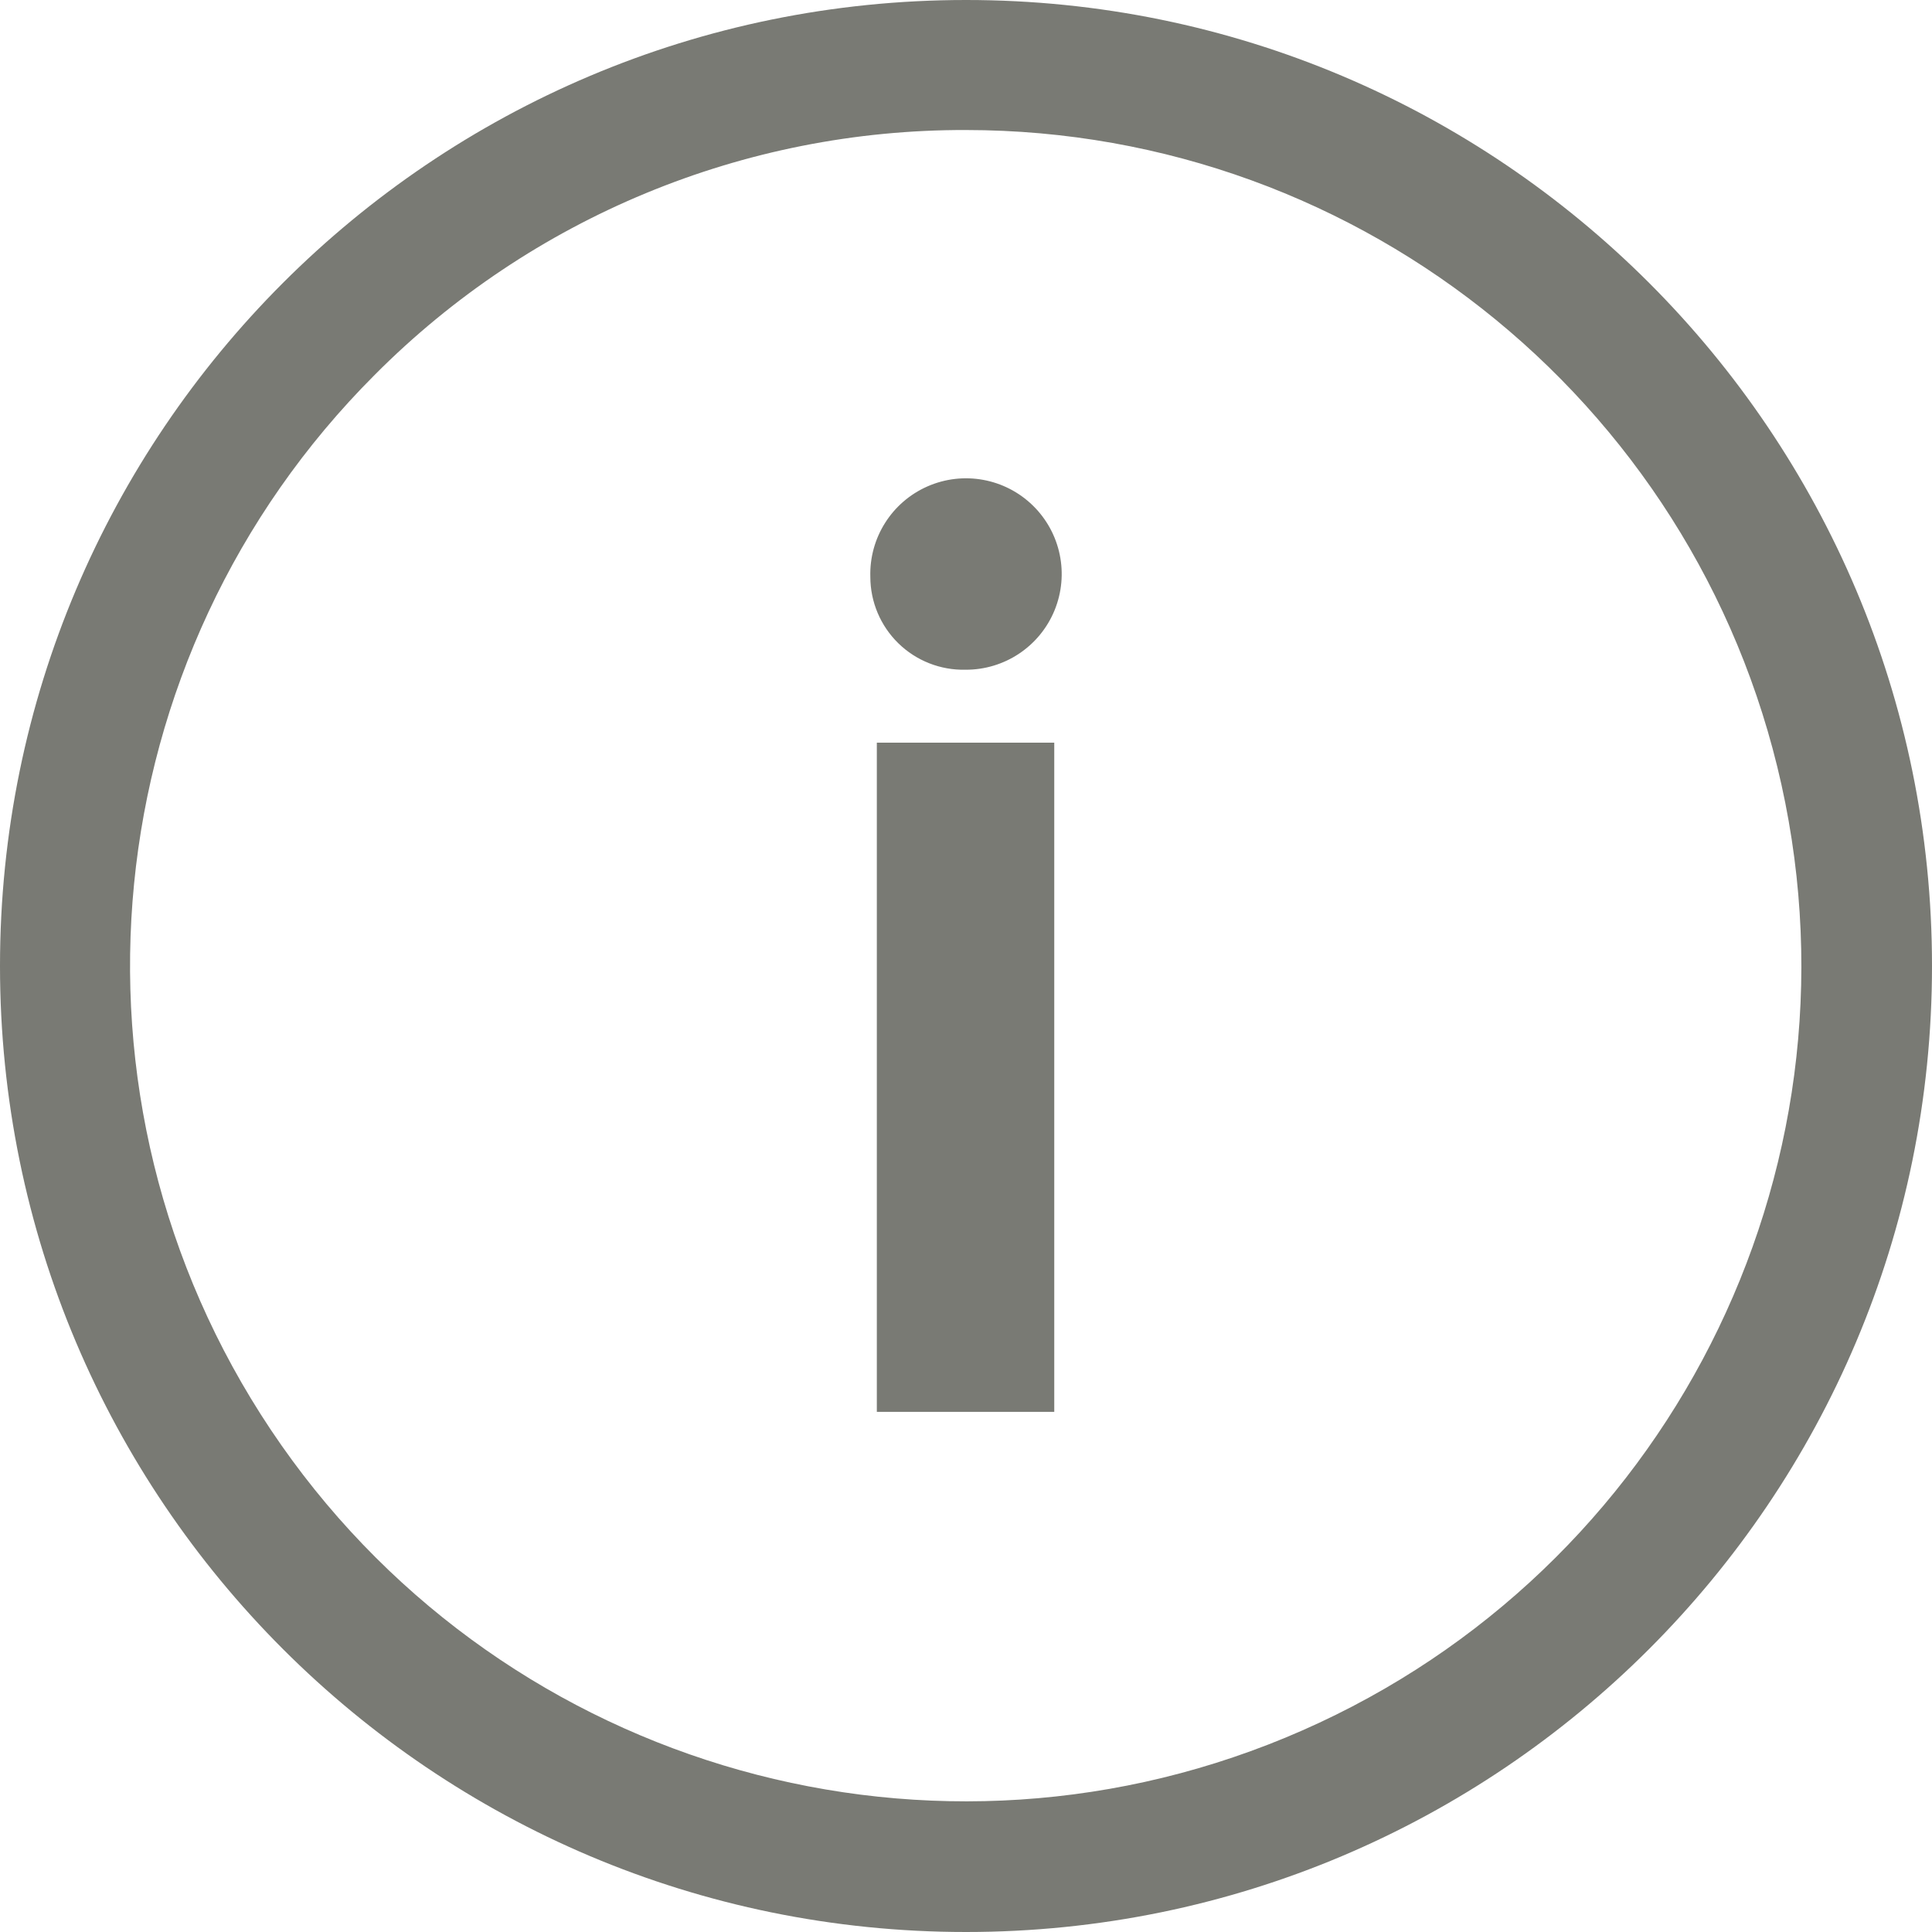
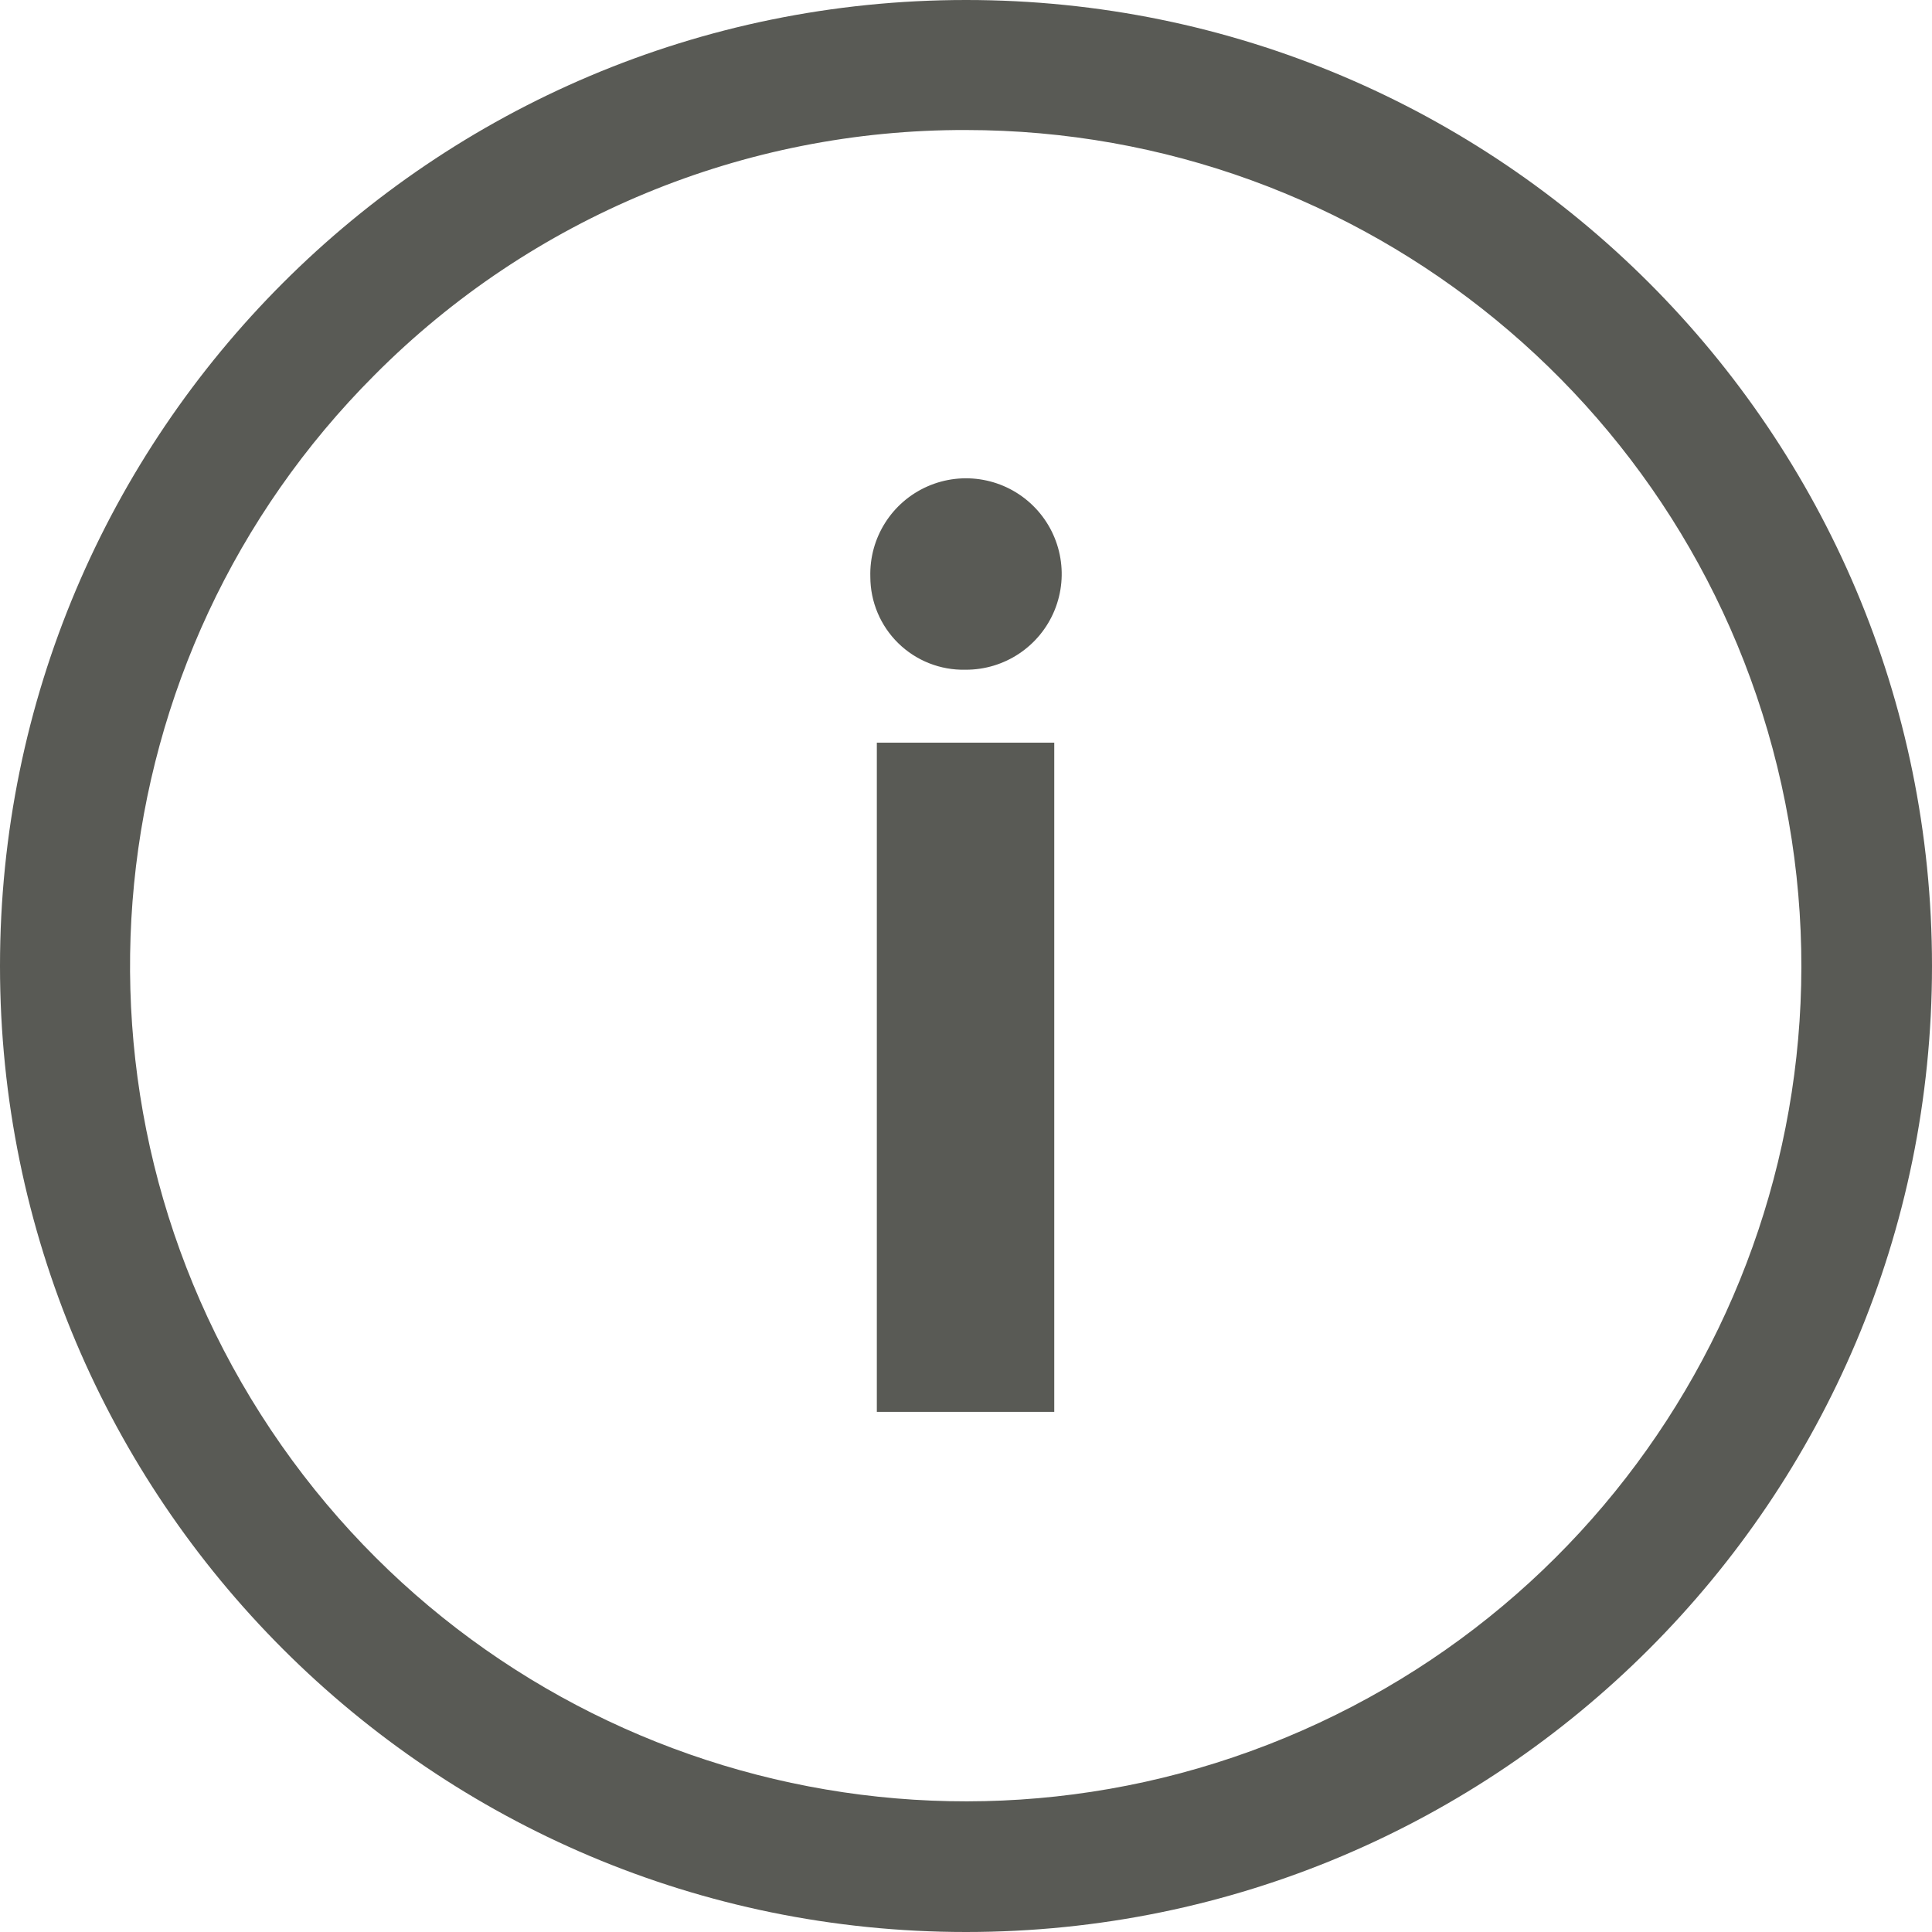
<svg xmlns="http://www.w3.org/2000/svg" width="48.75" height="48.75" viewBox="0 0 48.75 48.75">
  <g id="Icon_ionic-ios-information-circle-outline" data-name="Icon ionic-ios-information-circle-outline" transform="translate(-5.625 -5.625)">
-     <path id="Pfad_21" data-name="Pfad 21" d="M27.586,20.18a2.415,2.415,0,1,1,2.4,2.344A2.346,2.346,0,0,1,27.586,20.18Zm.164,4.184h4.477V41.25H27.75Z" fill="#797a74" />
-     <path id="Pfad_22" data-name="Pfad 22" d="M30,8.906a21.085,21.085,0,1,1-14.918,6.176A20.954,20.954,0,0,1,30,8.906m0-3.281A24.375,24.375,0,1,0,54.375,30,24.371,24.371,0,0,0,30,5.625Z" fill="#797a74" />
+     <path id="Pfad_21" data-name="Pfad 21" d="M27.586,20.18a2.415,2.415,0,1,1,2.4,2.344A2.346,2.346,0,0,1,27.586,20.18Zm.164,4.184h4.477V41.25H27.75Z" fill="#595A55" />
+     <path id="Pfad_22" data-name="Pfad 22" d="M30,8.906a21.085,21.085,0,1,1-14.918,6.176A20.954,20.954,0,0,1,30,8.906m0-3.281A24.375,24.375,0,1,0,54.375,30,24.371,24.371,0,0,0,30,5.625Z" fill="#595A55" />
  </g>
</svg>
